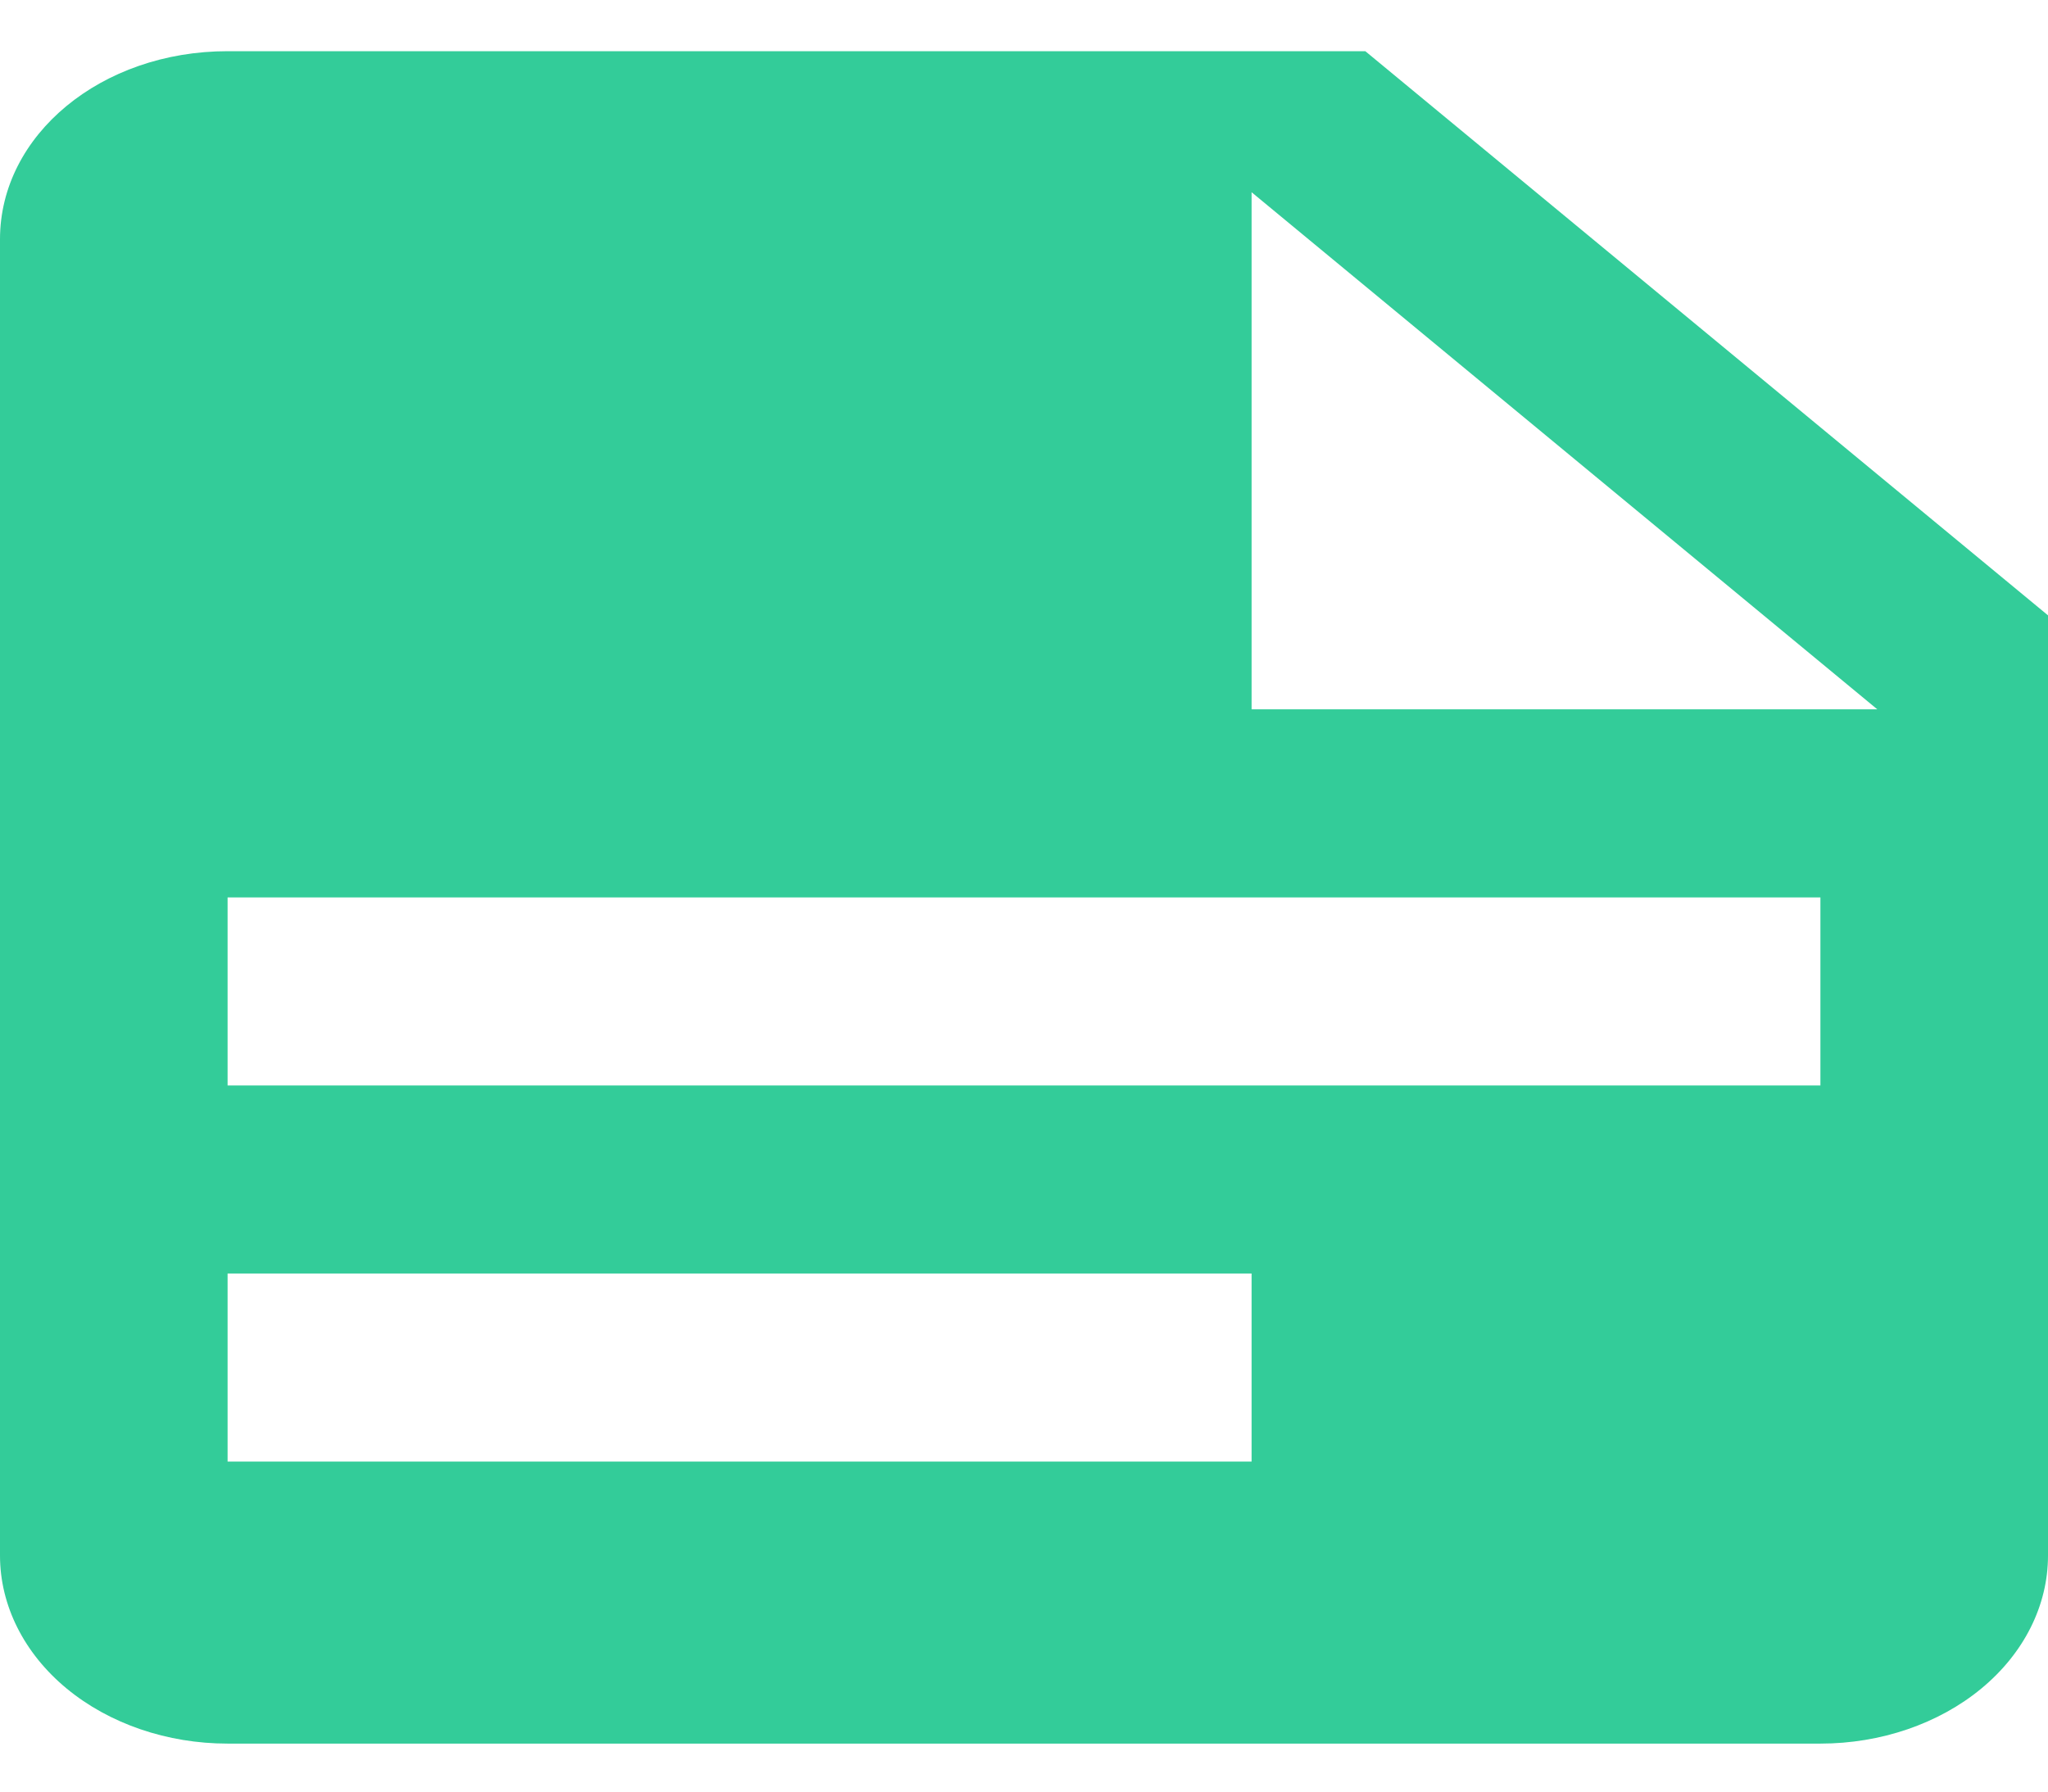
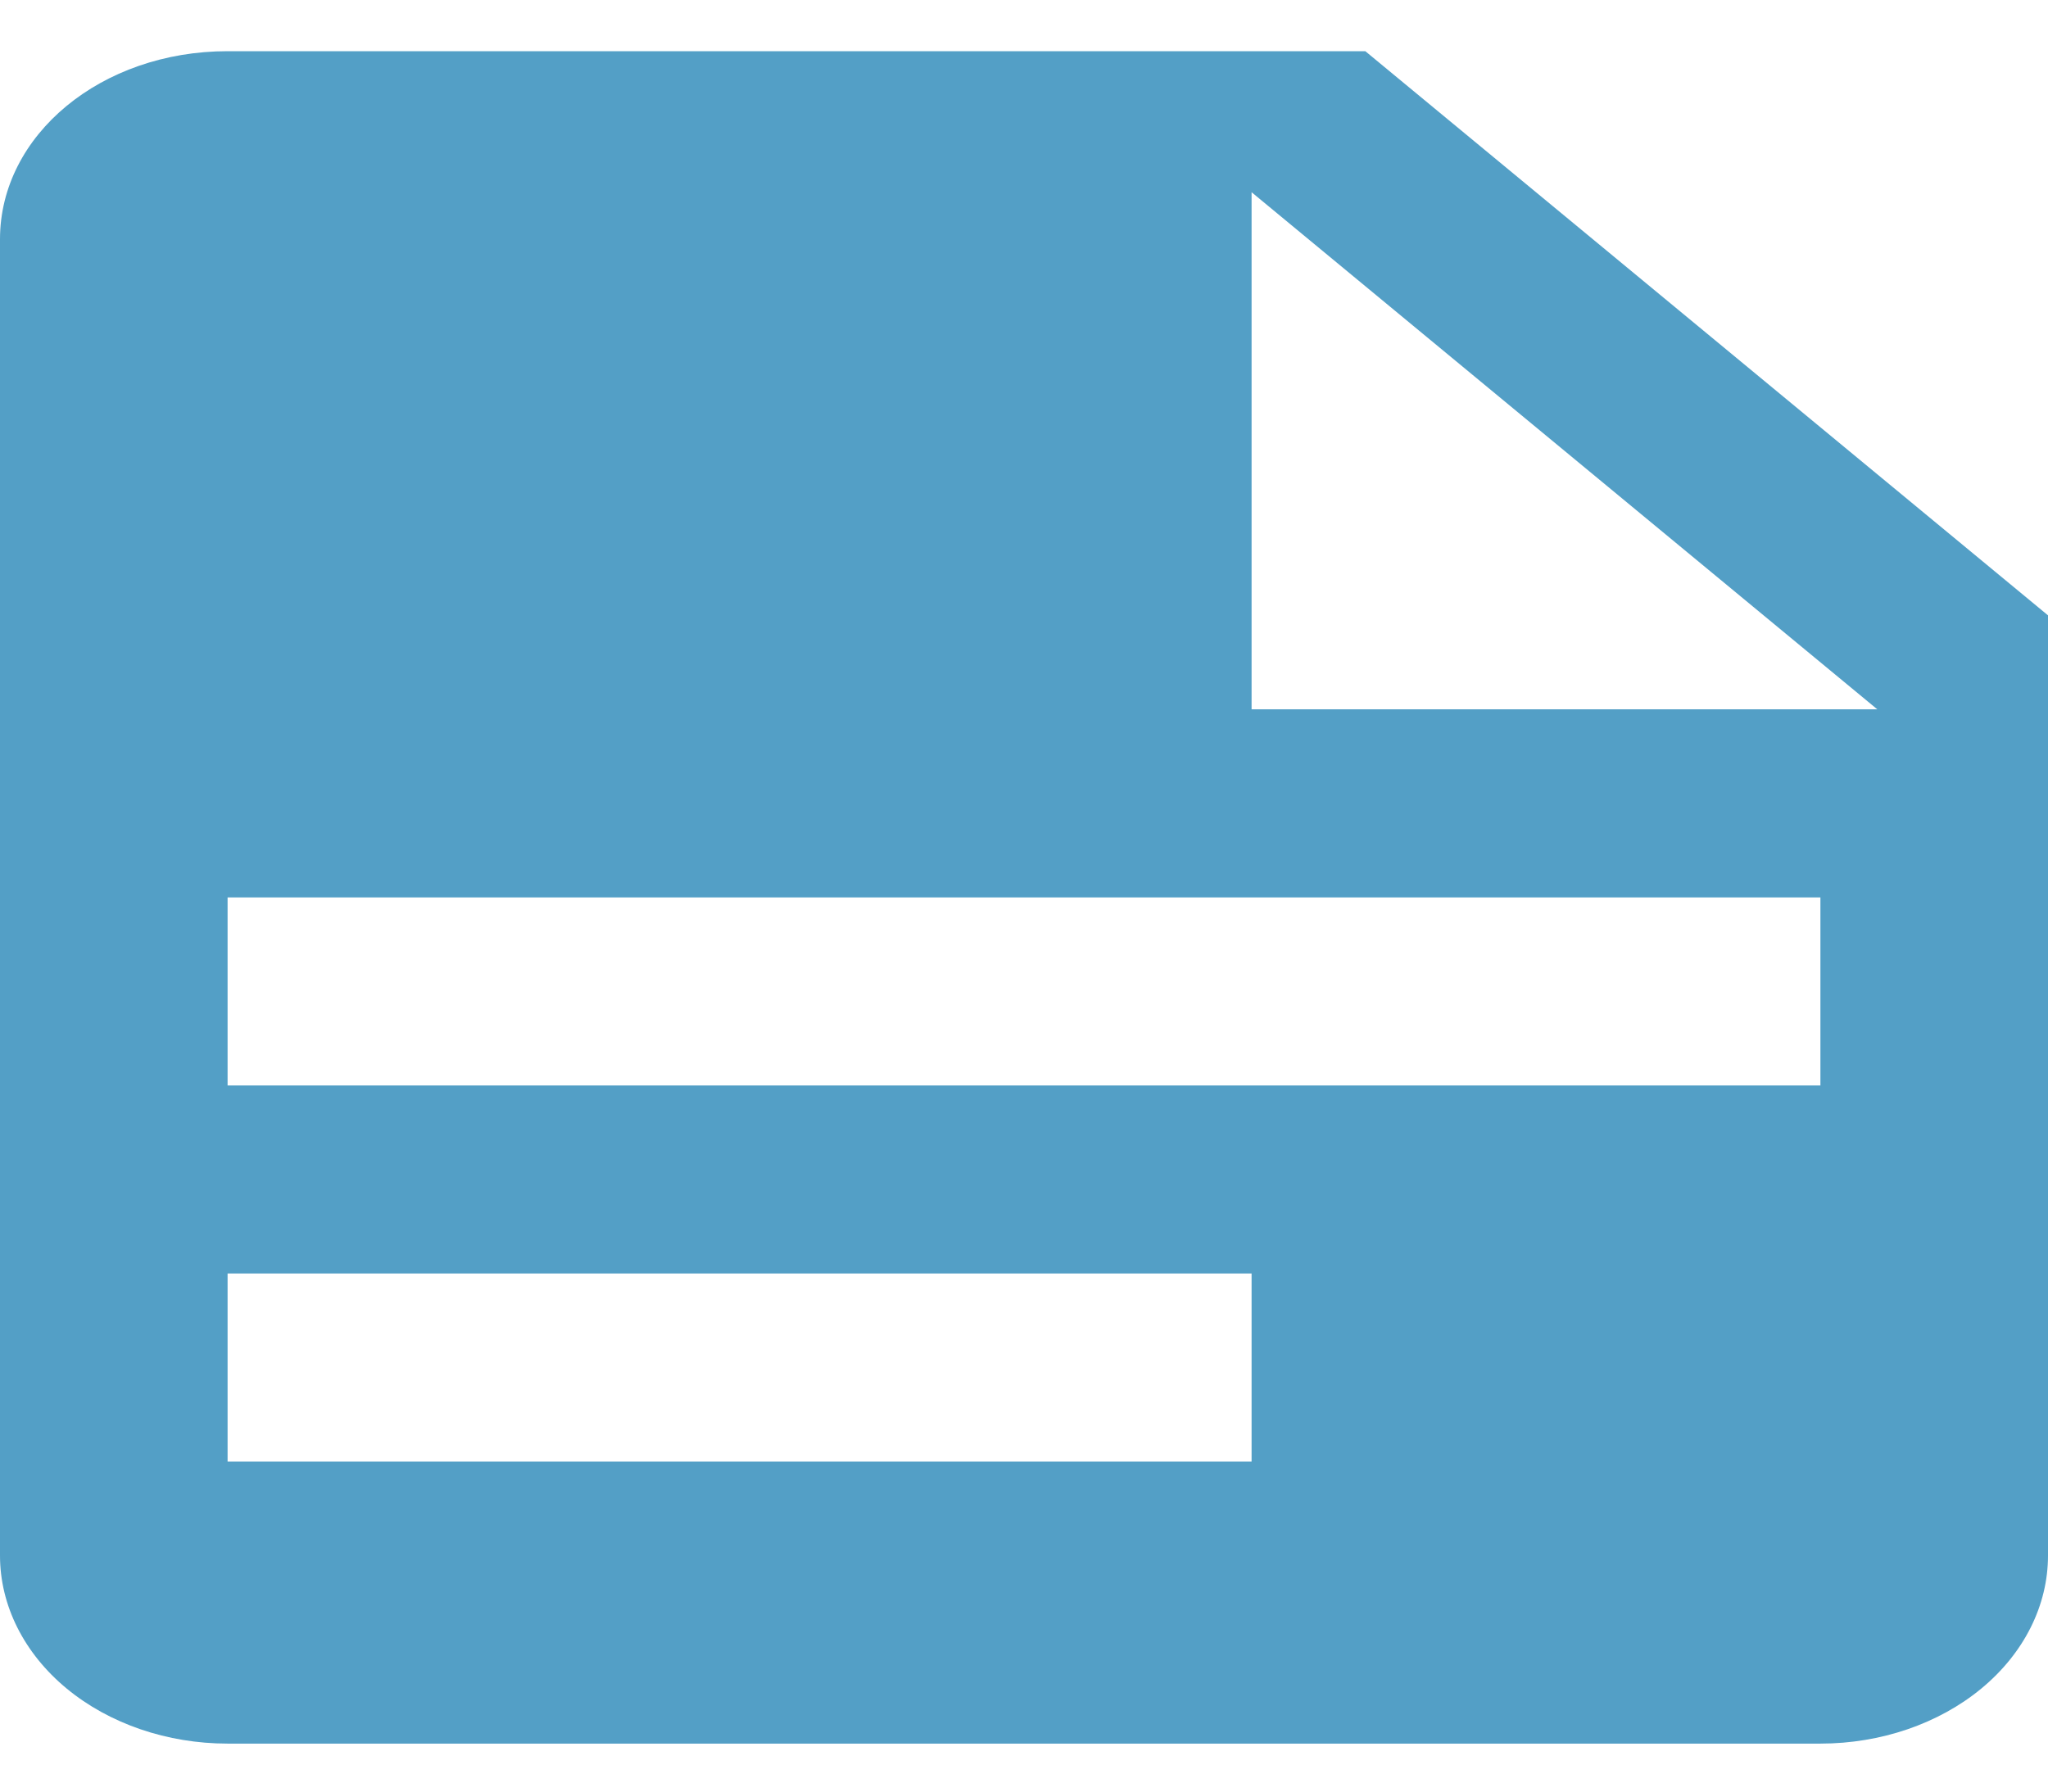
<svg xmlns="http://www.w3.org/2000/svg" width="32" height="28" viewBox="0 0 32 28" fill="none">
-   <path id="Pleitos" d="M19.556 11.086H29.333L19.556 3.004V11.086ZM3.556 0.8H21.333L32 9.617V24.311C32 25.091 31.625 25.838 30.959 26.389C30.292 26.94 29.387 27.25 28.444 27.25H3.556C2.613 27.25 1.708 26.94 1.041 26.389C0.375 25.838 0 25.091 0 24.311V3.739C0 2.108 1.582 0.8 3.556 0.8ZM3.556 14.025V16.964H28.444V14.025H3.556ZM3.556 19.903V22.842H19.556V19.903H3.556Z" fill="#33CC99" />
+   <path id="Pleitos" d="M19.556 11.086H29.333L19.556 3.004V11.086ZM3.556 0.8H21.333L32 9.617V24.311C32 25.091 31.625 25.838 30.959 26.389C30.292 26.94 29.387 27.25 28.444 27.25H3.556C2.613 27.25 1.708 26.94 1.041 26.389C0.375 25.838 0 25.091 0 24.311V3.739C0 2.108 1.582 0.8 3.556 0.8ZM3.556 14.025V16.964H28.444V14.025H3.556ZM3.556 19.903V22.842H19.556V19.903H3.556Z" fill="#539FC6" />
</svg>
